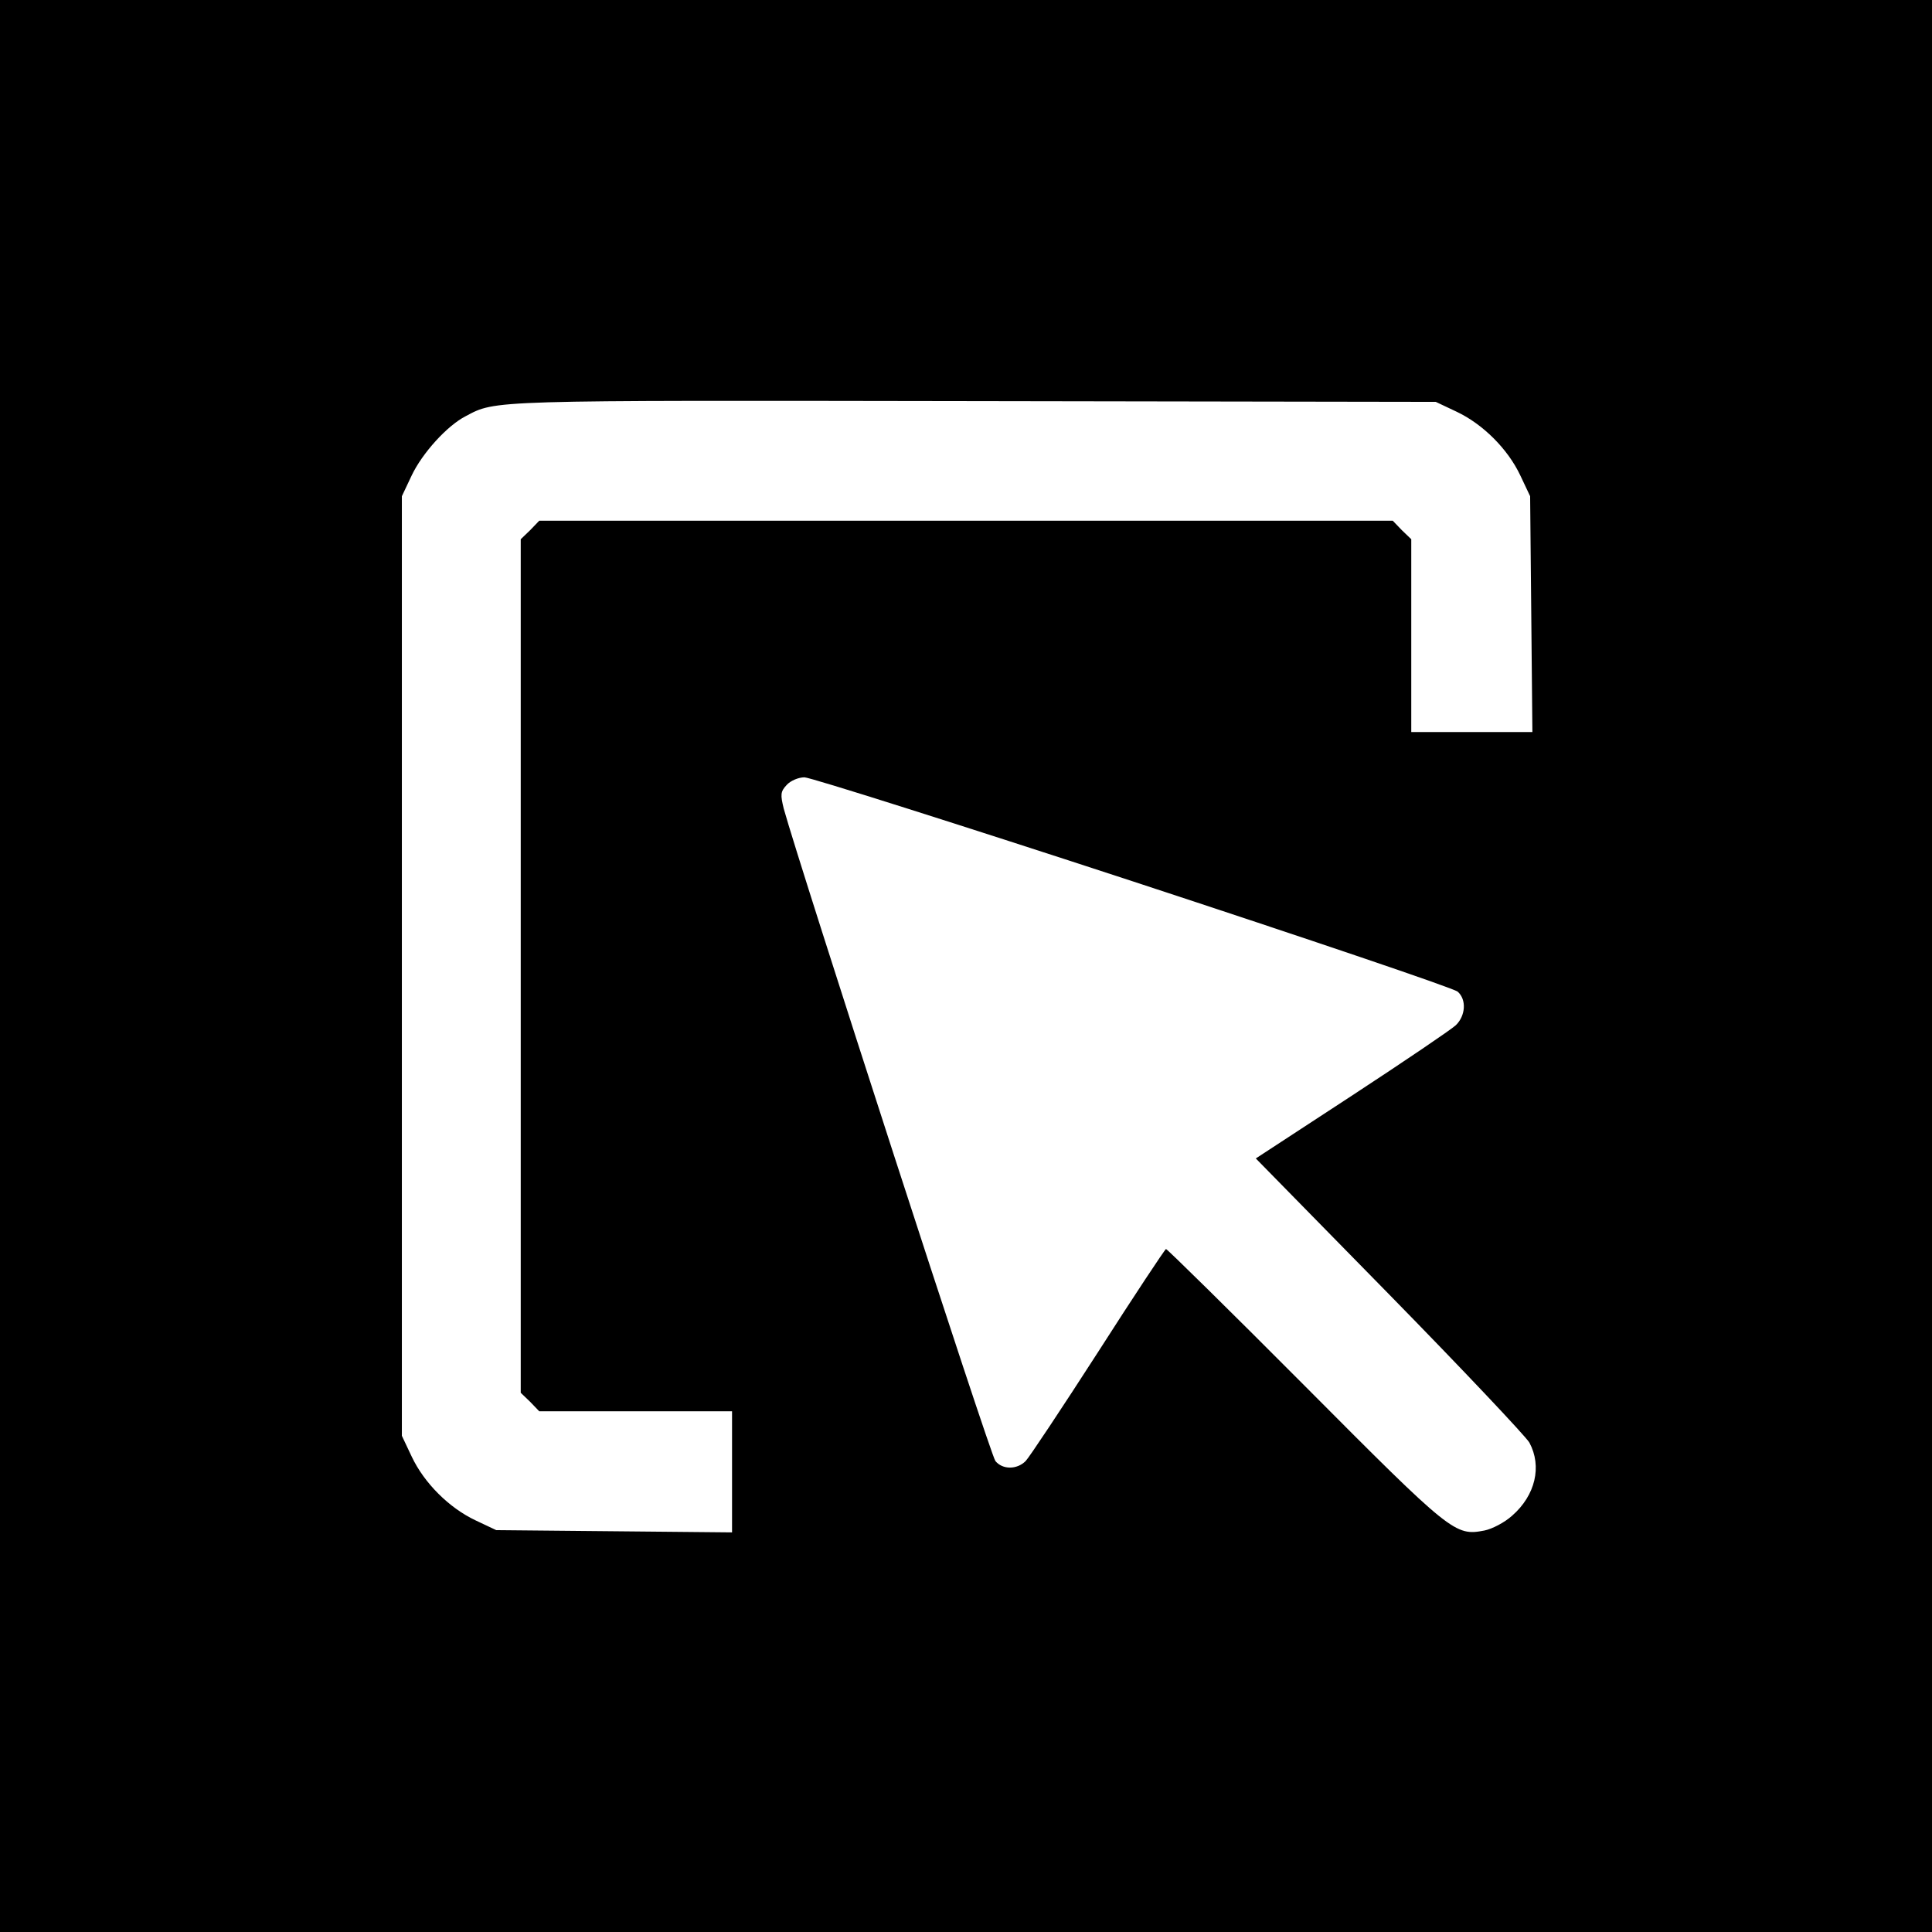
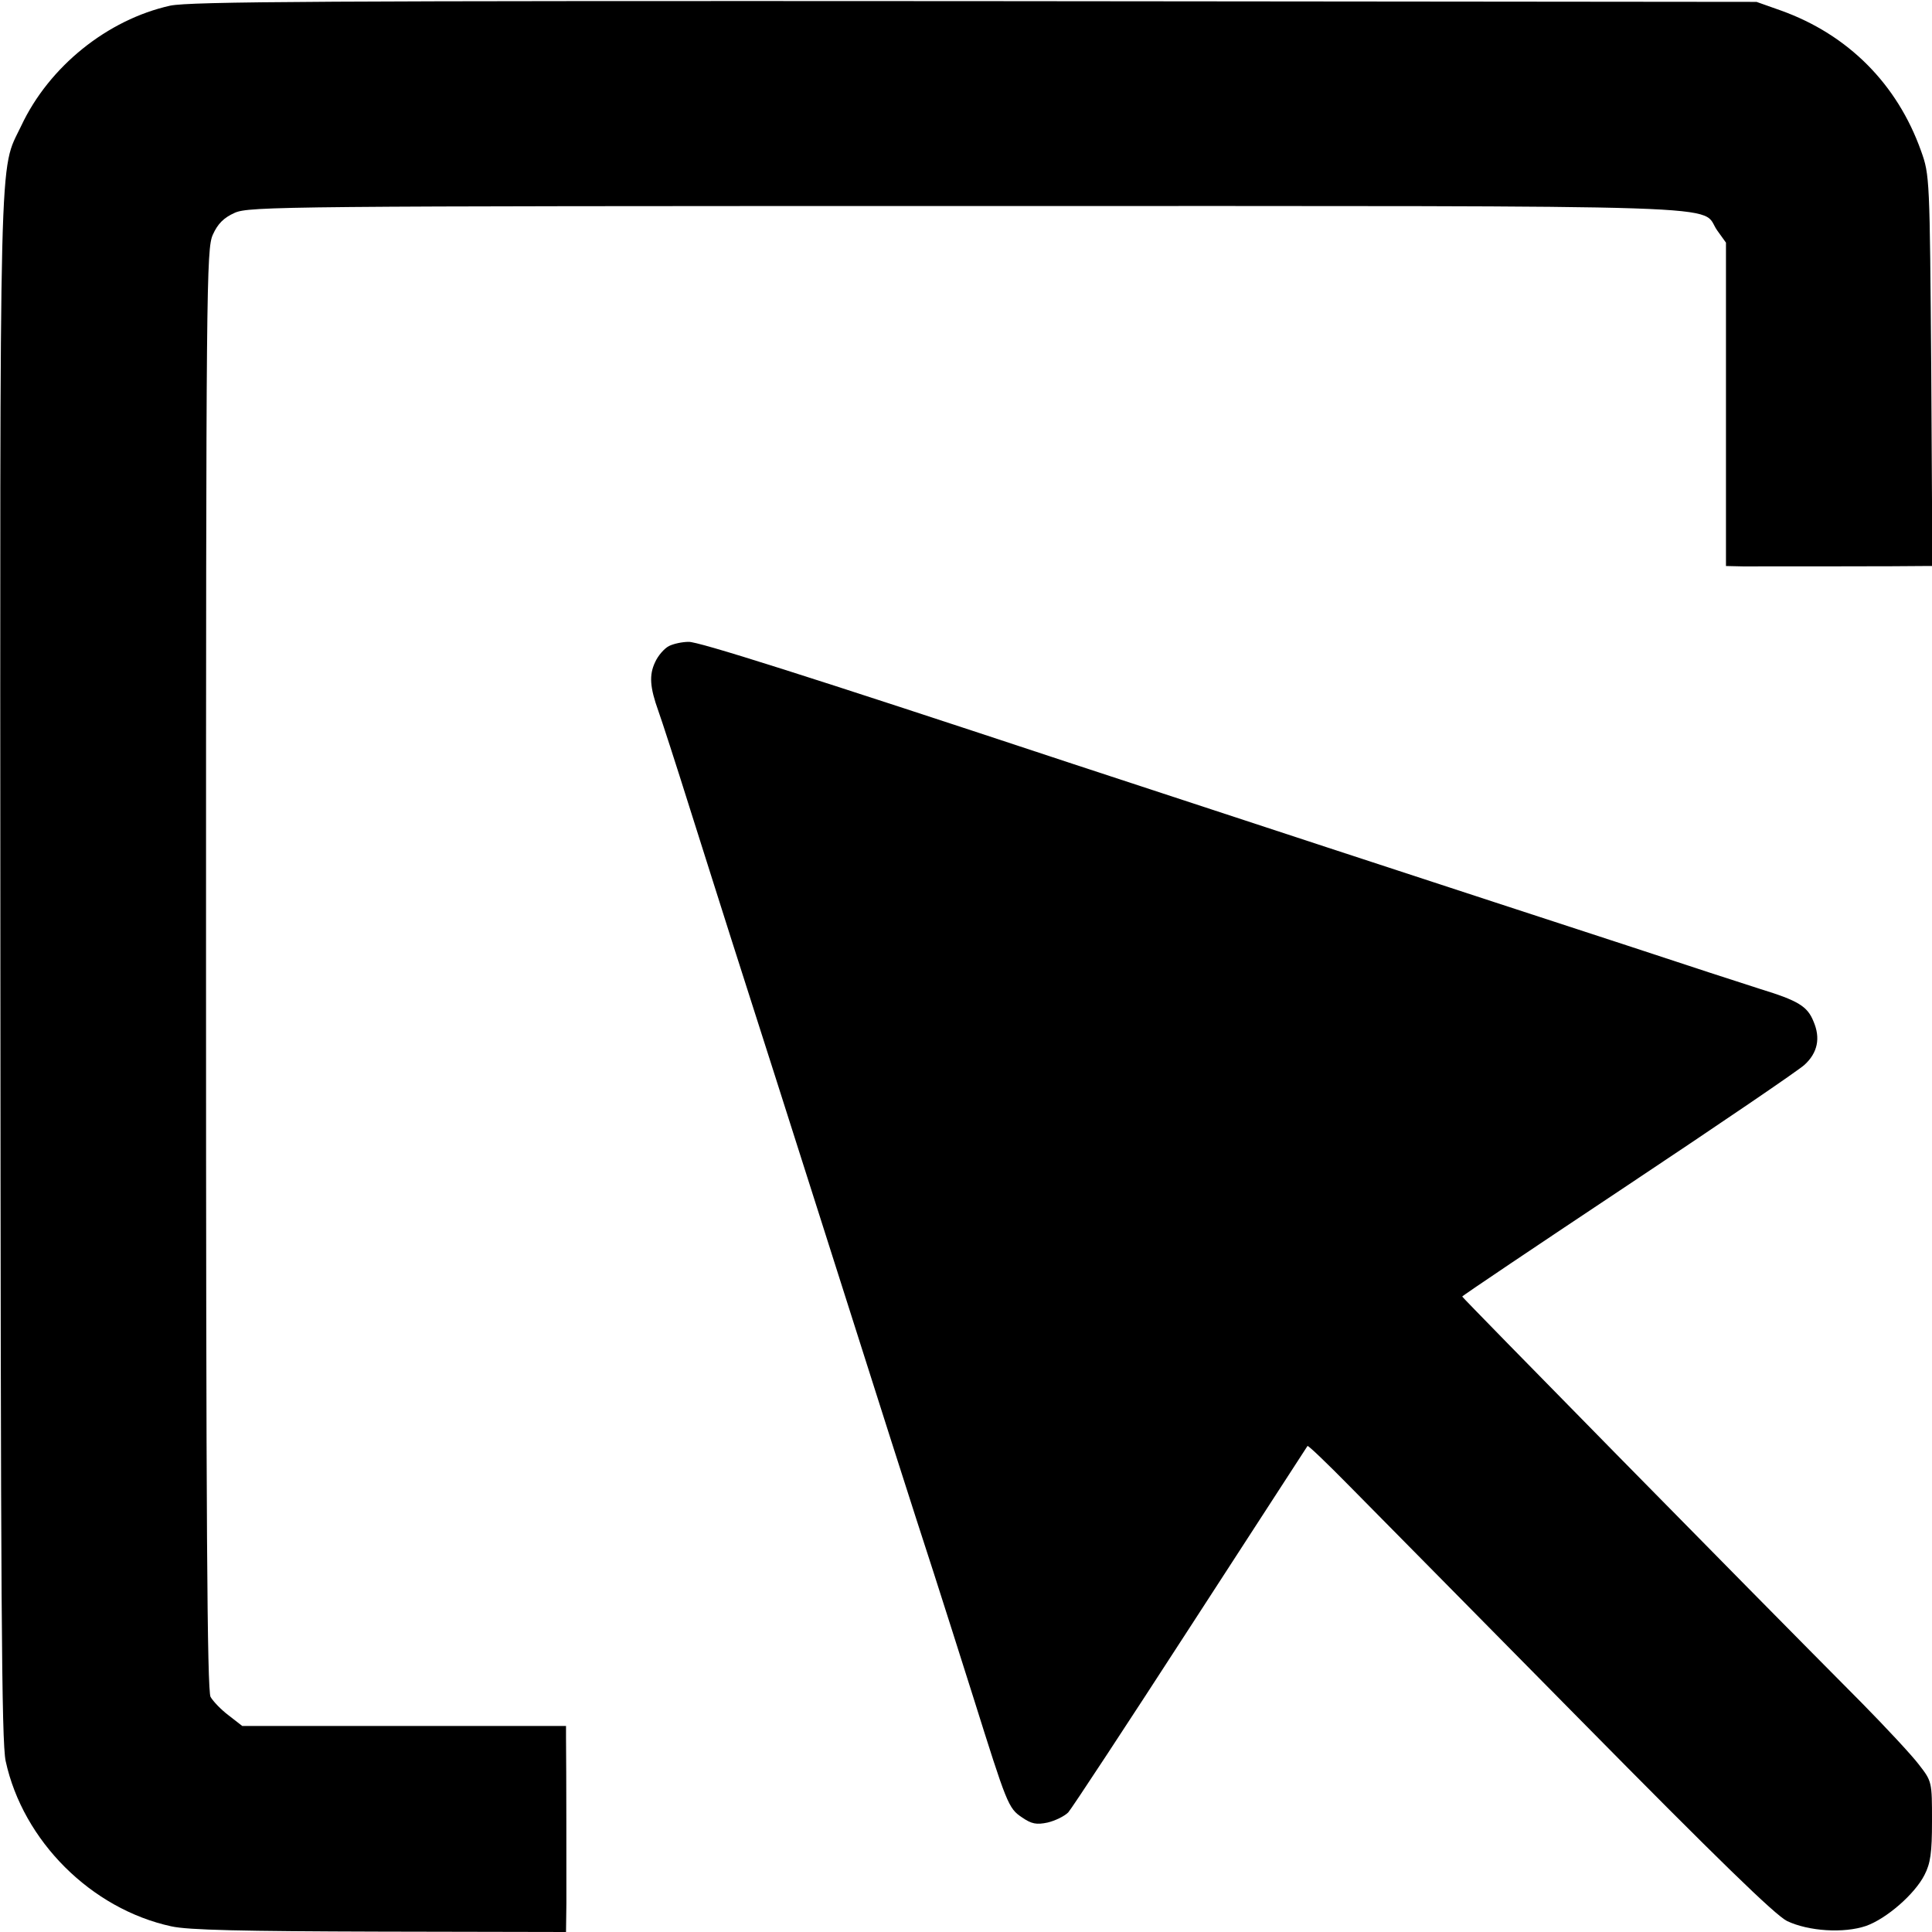
<svg xmlns="http://www.w3.org/2000/svg" version="1.0" width="512pt" height="512pt" viewBox="0 0 512 512" preserveAspectRatio="xMidYMid meet">
  <g transform="translate(0,512) scale(0.1,-0.1)" fill="#000000" stroke="none">
-     <path d="M0 2560 l0 -2560 2560 0 2560 0 0 2560 0 2560 -2560 0 -2560 0 0 -2560z m3860 1469 c70 -33 136 -99 169 -169 l26 -55 3 -312 3 -313 -160 0 -161 0 0 255 0 256 -25 24 -24 25 -1131 0 -1131 0 -24 -25 -25 -24 0 -1131 0 -1131 25 -24 24 -25 256 0 255 0 0 -161 0 -160 -312 3 -313 3 -55 26 c-70 33 -136 99 -169 169 l-26 55 0 1245 0 1245 26 55 c28 59 94 132 143 157 81 43 56 42 1341 40 l1230 -2 55 -26z m-857 -1245 c463 -152 850 -283 860 -292 24 -21 21 -64 -5 -89 -13 -12 -137 -96 -276 -187 l-254 -166 354 -361 c194 -198 361 -375 371 -392 34 -63 16 -140 -46 -194 -20 -18 -53 -35 -73 -39 -78 -15 -87 -8 -474 381 -200 201 -367 365 -370 365 -3 -1 -84 -123 -180 -273 -96 -149 -183 -280 -192 -289 -23 -23 -61 -23 -80 0 -13 14 -521 1583 -561 1729 -9 37 -9 45 8 63 10 11 31 20 47 20 15 0 407 -124 871 -276z" />
+     <path d="M451 5105 c-166 -37 -321 -161 -395 -319 -59 -124 -56 2 -55 -2226 1 -1681 3 -2056 14 -2107 46 -212 227 -392 439 -438 45 -10 188 -13 554 -14 l492 -1 1 77 c0 69 0 356 -1 439 l0 30 -429 0 -429 0 -36 28 c-20 15 -41 37 -48 49 -9 17 -12 466 -12 1928 0 1817 1 1909 18 1947 13 29 29 45 58 58 38 17 133 18 1941 18 2112 0 1938 5 1988 -65 l23 -32 0 -429 0 -428 45 -1 c52 0 444 0 479 1 l23 0 -3 518 c-4 510 -4 518 -27 582 -63 177 -193 308 -371 372 l-65 23 -2070 2 c-1734 1 -2080 -1 -2134 -12z" />
+     <path d="M1773 3408 c-12 -6 -29 -25 -37 -43 -16 -34 -14 -66 9 -130 8 -22 46 -139 84 -260 38 -121 88 -277 110 -347 102 -319 129 -403 226 -708 160 -504 262 -823 310 -970 24 -74 71 -223 105 -330 88 -280 92 -292 128 -316 26 -18 39 -20 68 -14 21 5 45 17 55 27 9 10 155 232 324 493 169 261 309 476 310 478 2 2 52 -46 112 -107 59 -60 335 -339 612 -620 364 -369 515 -516 547 -532 57 -27 150 -33 209 -13 54 19 129 84 155 135 16 31 20 59 20 143 0 104 0 105 -35 150 -19 25 -88 99 -152 164 -321 323 -1058 1073 -1058 1076 0 2 198 135 440 296 242 161 452 304 467 318 35 32 43 71 24 115 -16 40 -40 55 -141 86 -38 12 -198 64 -355 116 -157 51 -514 168 -795 260 -280 92 -582 191 -670 220 -719 238 -995 325 -1020 324 -17 0 -40 -5 -52 -11z" />
  </g>
</svg>
